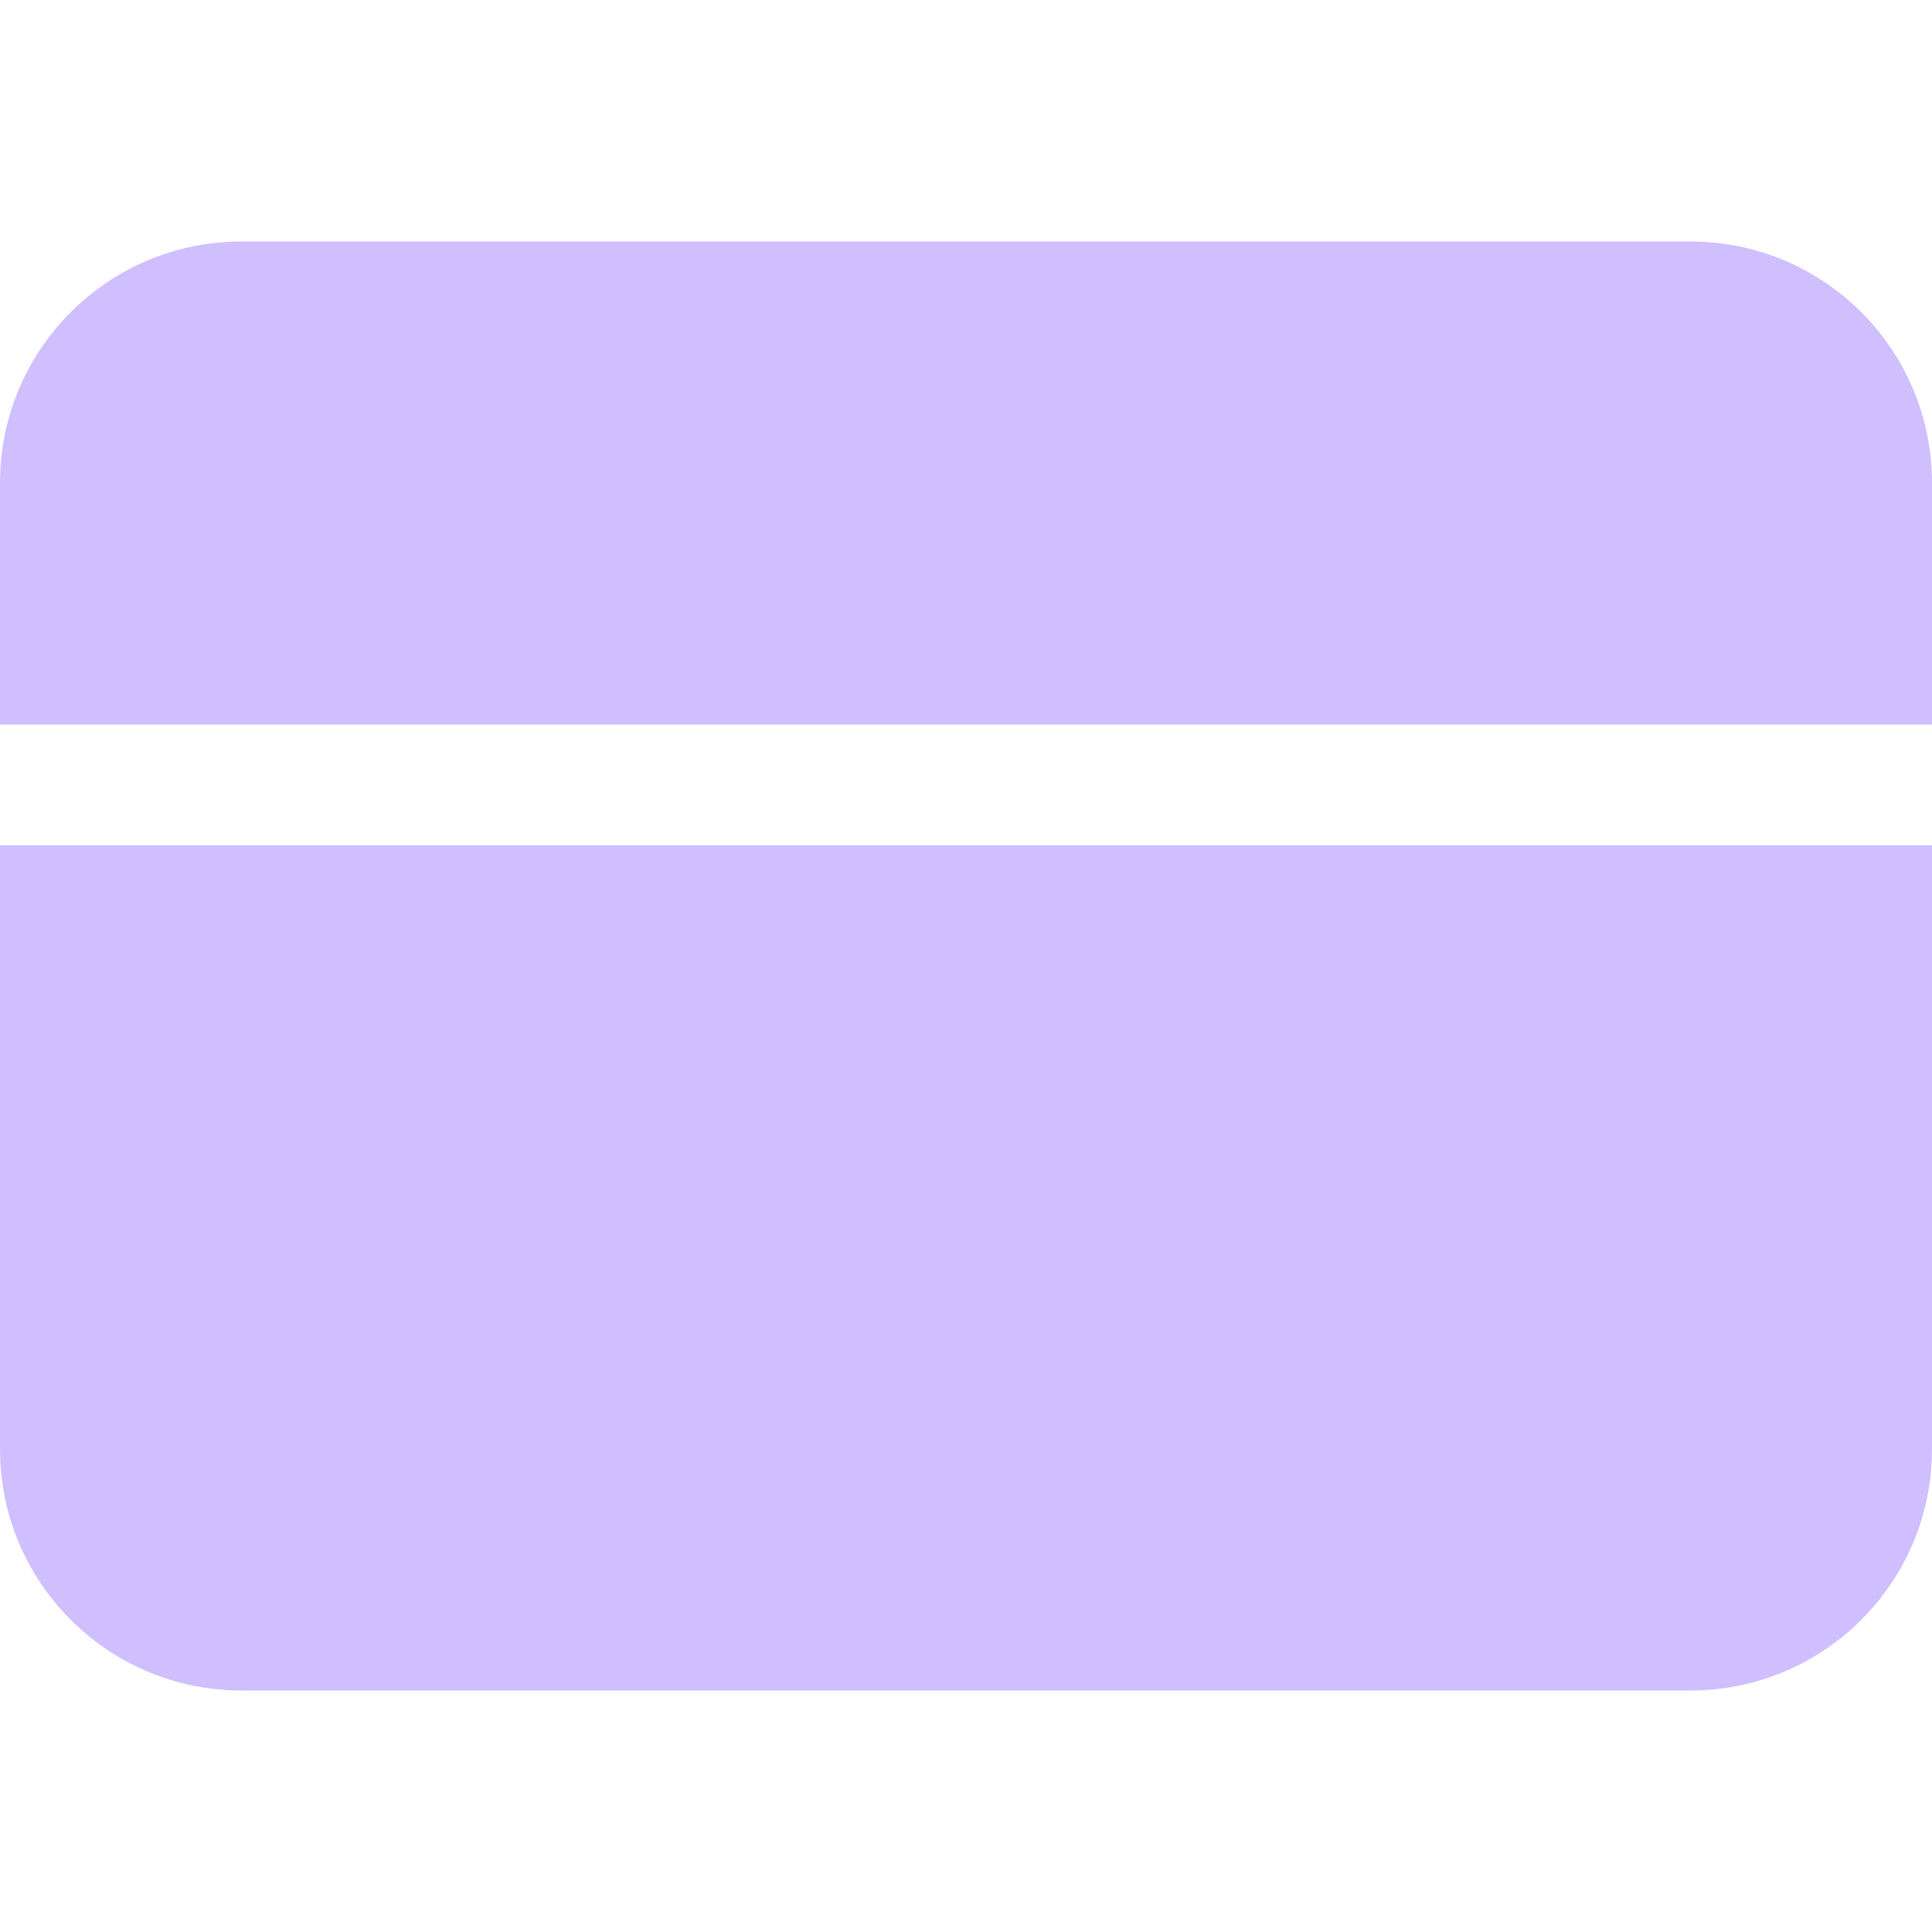
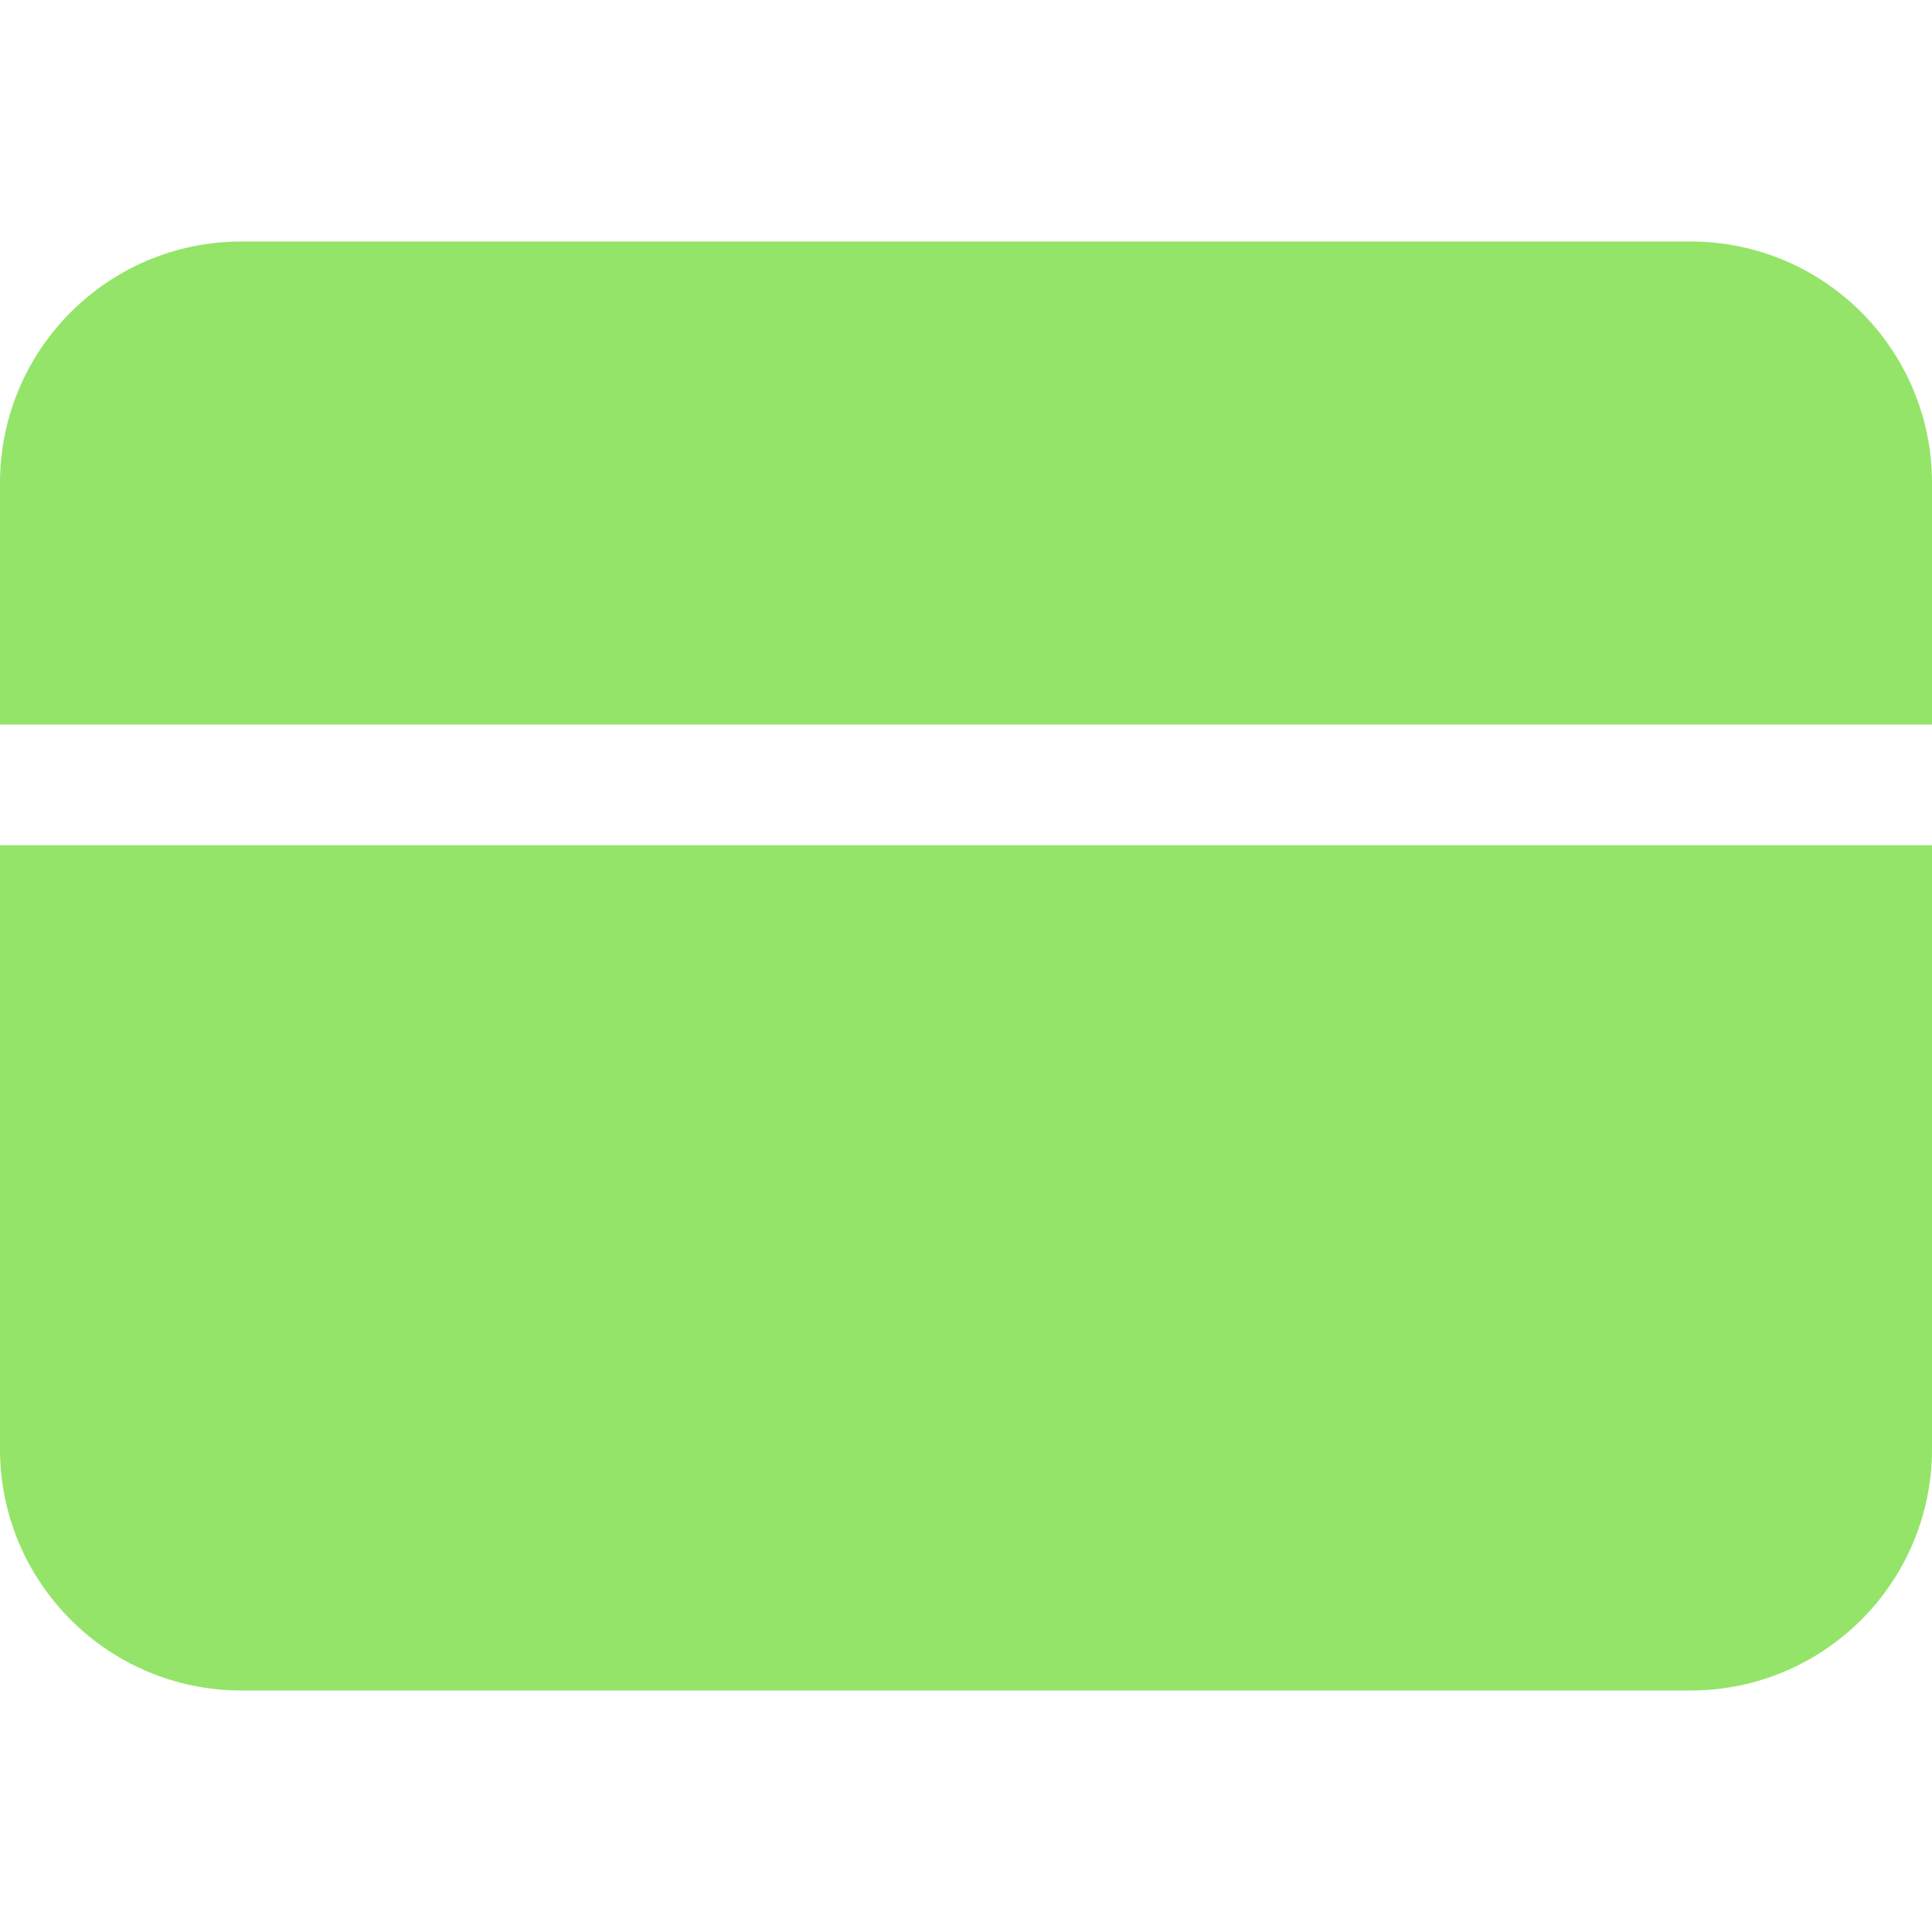
<svg xmlns="http://www.w3.org/2000/svg" width="16" height="16" viewBox="0 0 16 16" fill="none">
-   <path d="M0 12C0 13.105 0.895 14 2 14H14C15.105 14 16 13.105 16 12V7H0V12Z" fill="#D0BFFF" />
-   <path d="M14 2H2C0.895 2 0 2.895 0 4V6H16V4C16 2.895 15.105 2 14 2Z" fill="#D0BFFF" />
+   <path d="M0 12C0 13.105 0.895 14 2 14H14C15.105 14 16 13.105 16 12V7H0V12Z" fill="#94e469" />
+   <path d="M14 2H2C0.895 2 0 2.895 0 4V6H16V4C16 2.895 15.105 2 14 2Z" fill="#94e469" />
</svg>
